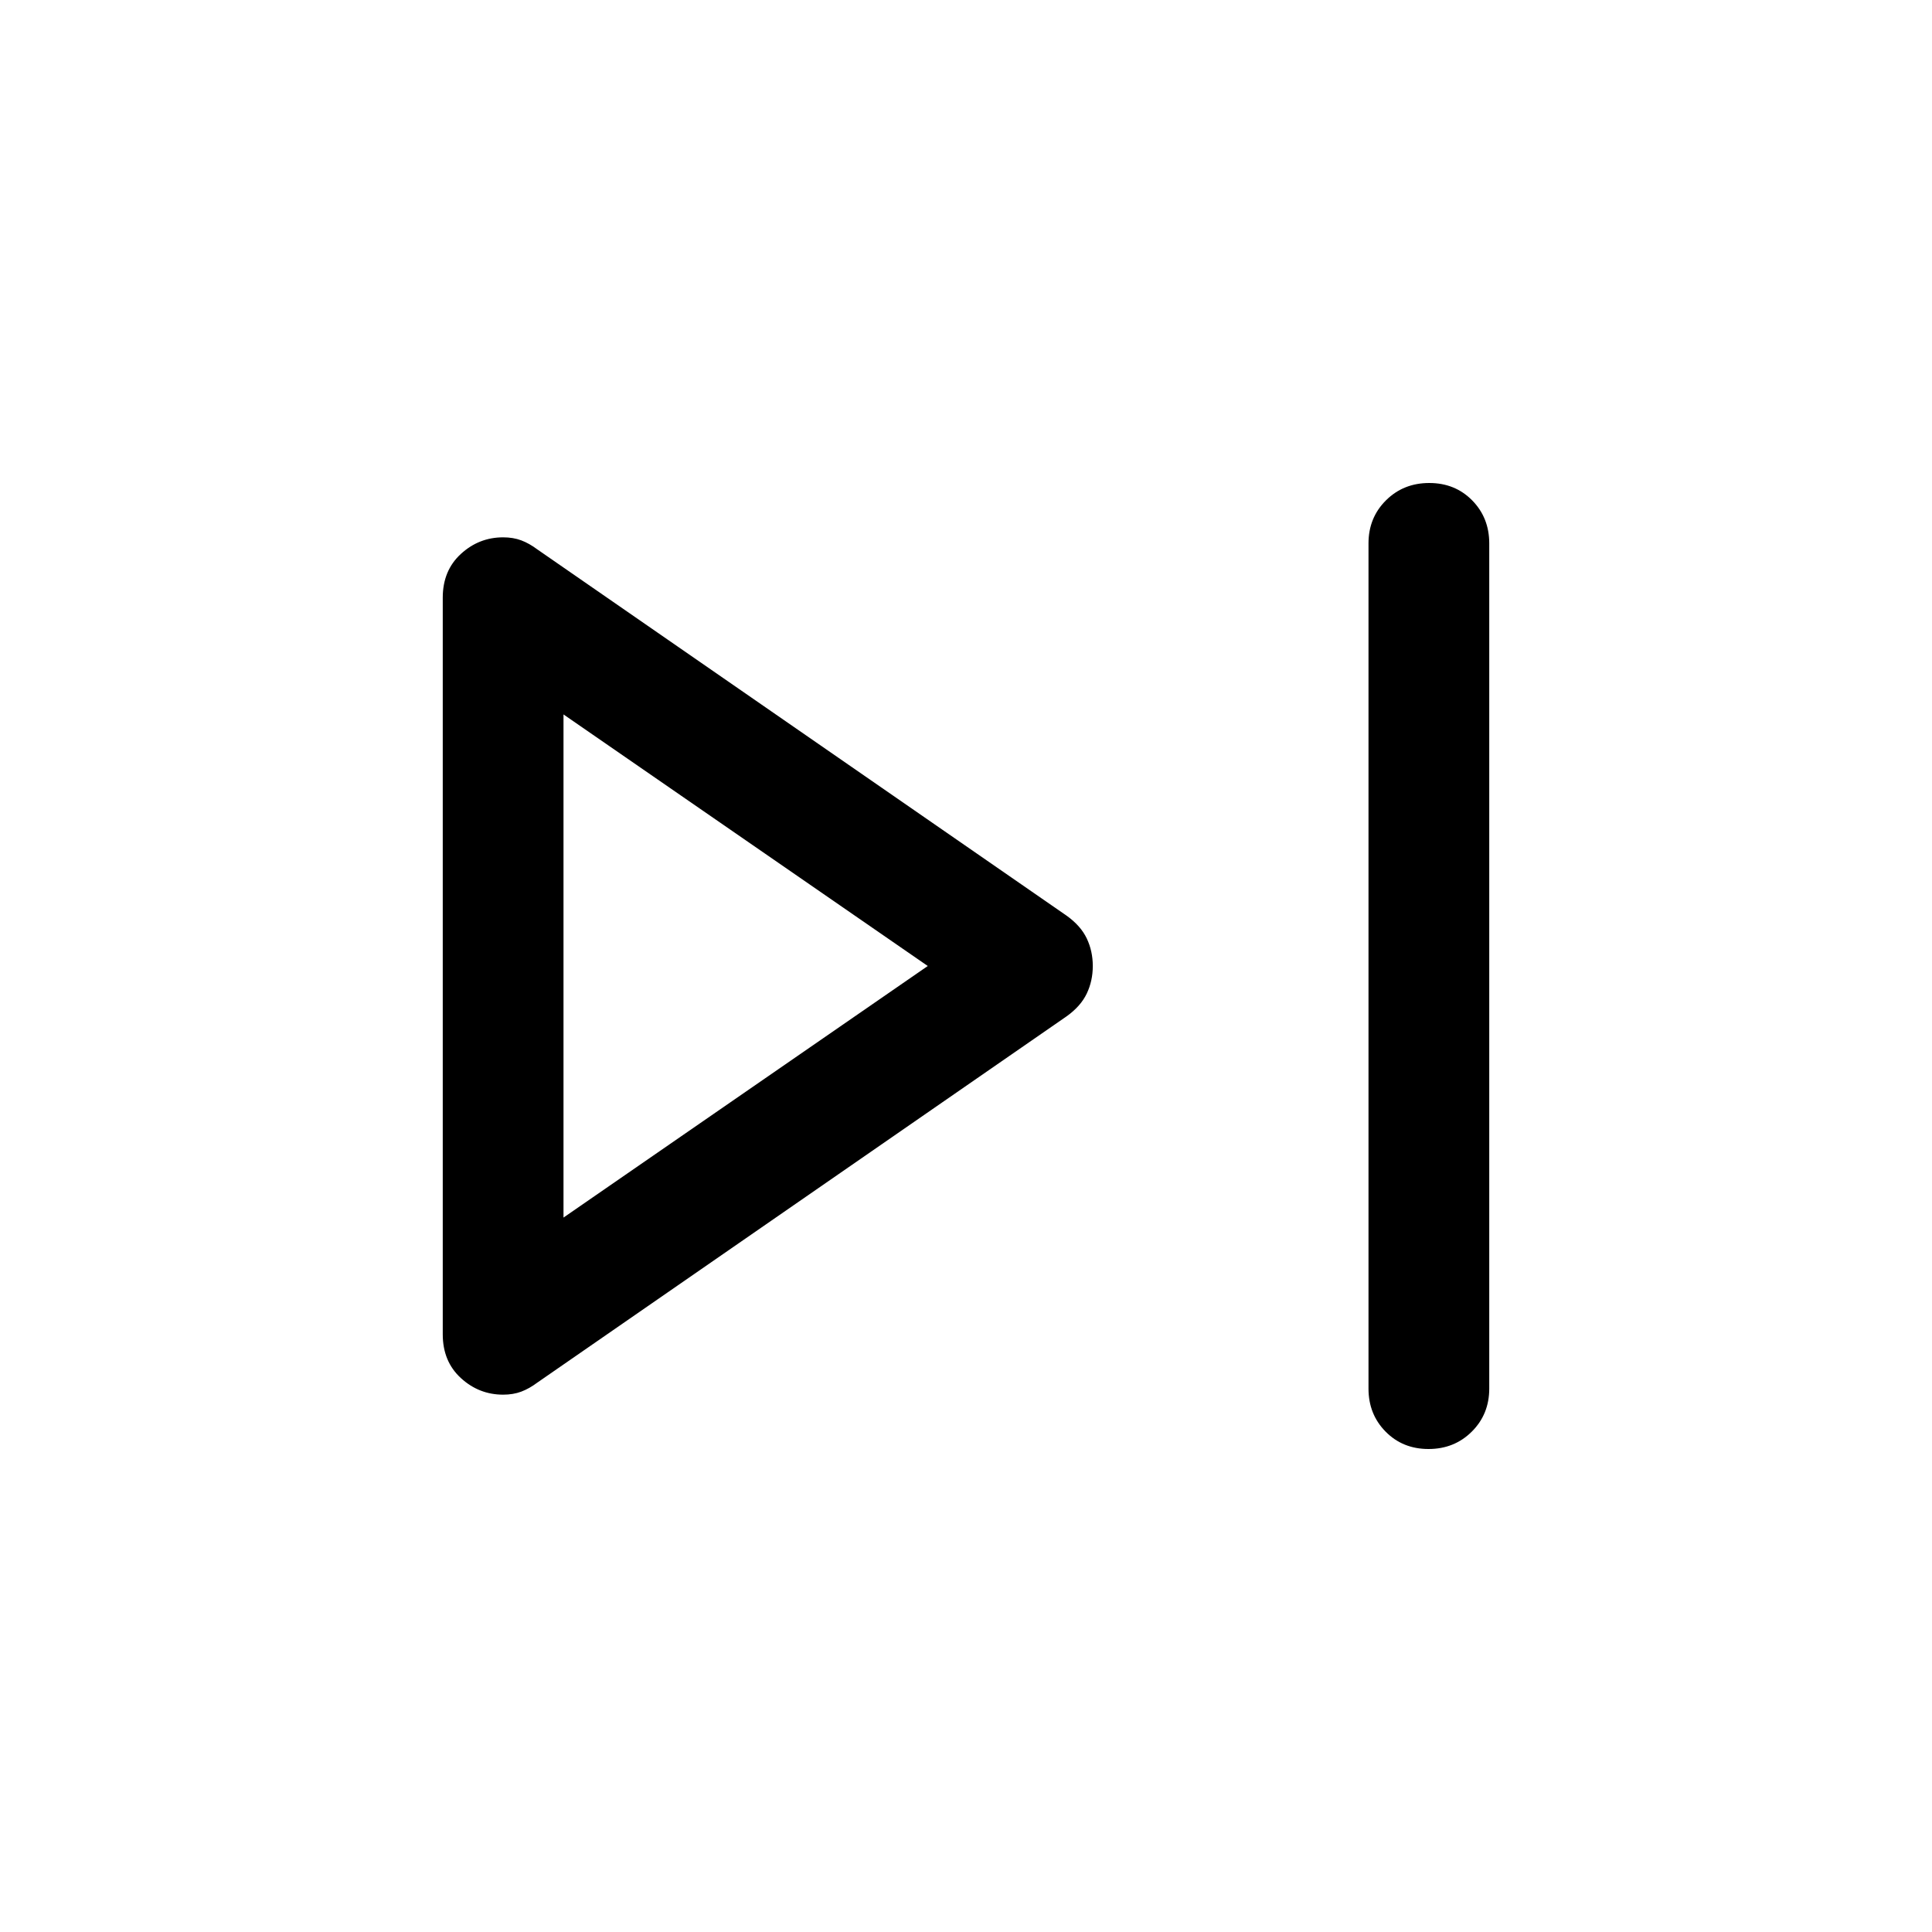
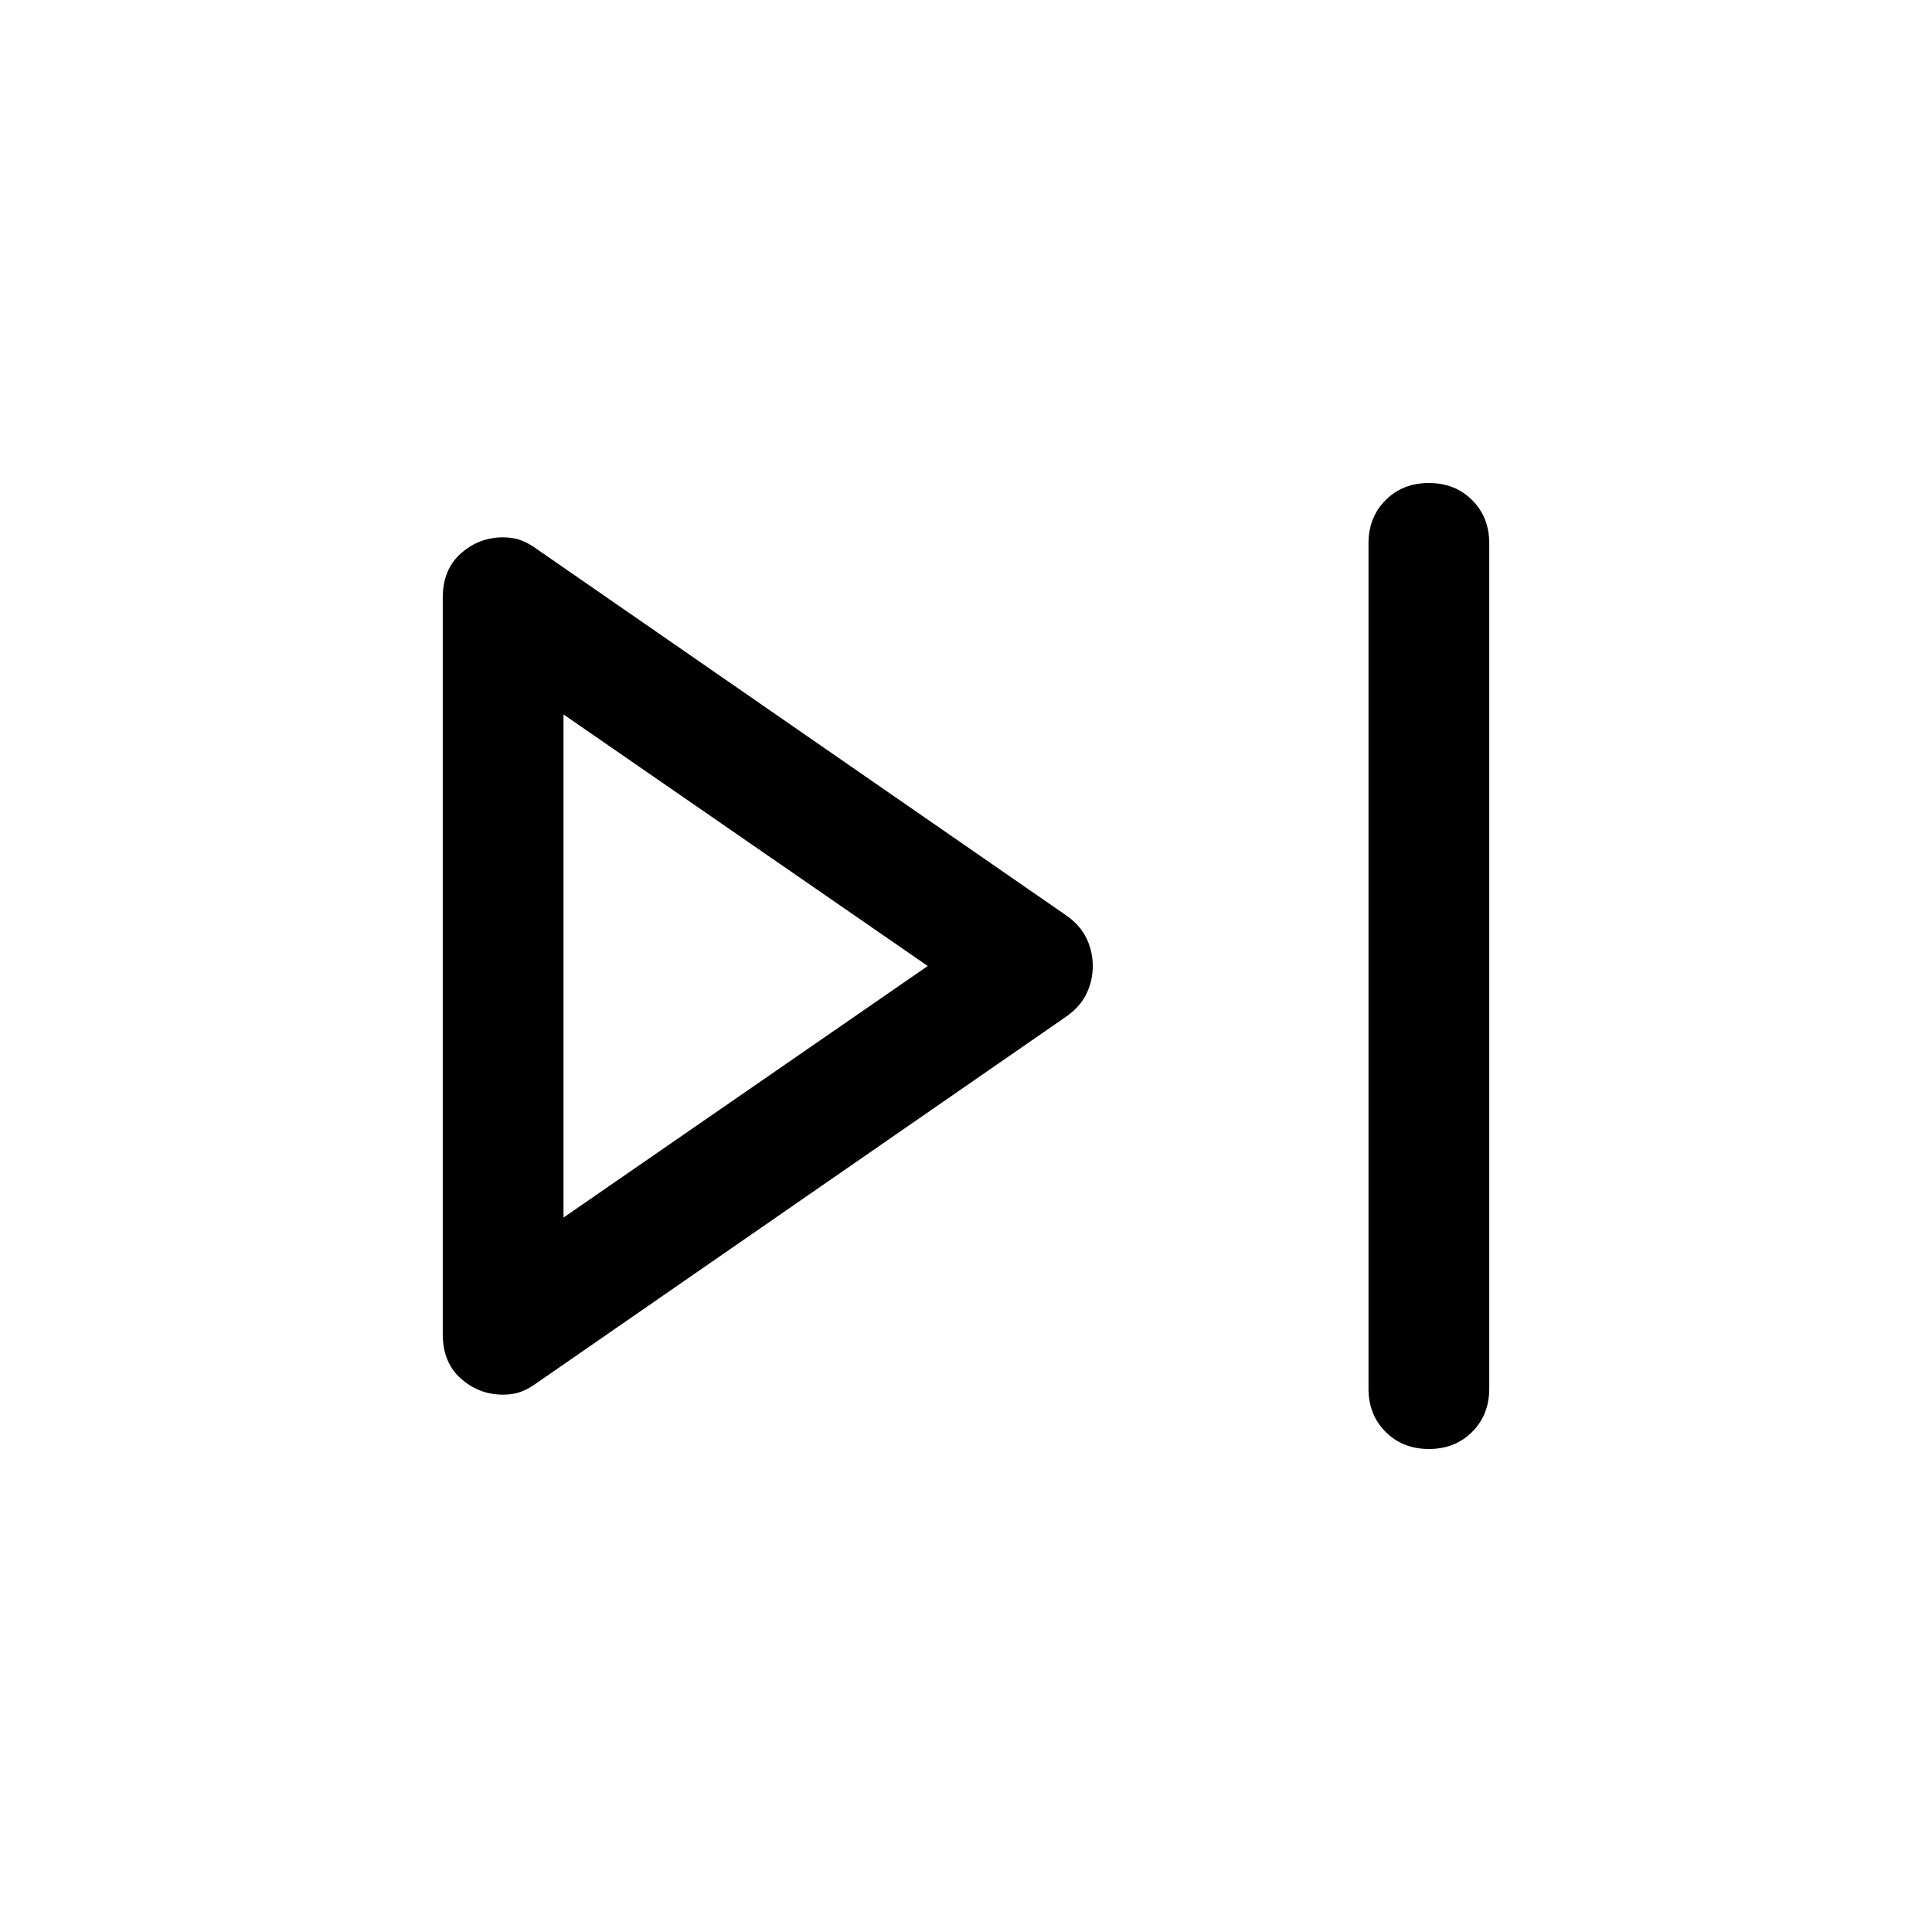
<svg xmlns="http://www.w3.org/2000/svg" height="48" viewBox="0 -960 960 960" width="48">
-   <path d="M680-270v-420q0-12.75 8.68-21.38 8.67-8.62 21.5-8.62 12.82 0 21.32 8.62 8.5 8.63 8.5 21.38v420q0 12.75-8.68 21.37-8.67 8.63-21.5 8.63-12.82 0-21.32-8.63-8.5-8.62-8.5-21.37Zm-460-27v-366q0-13.5 9-21.75t21-8.25q5 0 9 1.5t8 4.5l263 182q7 5 10 11.3 3 6.29 3 13.7 0 7.41-3 13.7-3 6.3-10 11.3L267-273q-4 3-8 4.5t-9 1.5q-12 0-21-8.25T220-297Zm60-183Zm0 125 181-125-181-125v250Z" />
+   <path d="M680-270v-420q0-13 8.5-21.5T710-720q13 0 21.5 8.5T740-690v420q0 13-8.5 21.5T710-240q-13 0-21.5-8.5T680-270Zm-460-27v-366q0-14 9-22t21-8q5 0 9 1.5t8 4.5l263 182q7 5 10 11.5t3 13.5q0 7-3 13.5T530-455L267-273q-4 3-8 4.5t-9 1.5q-12 0-21-8t-9-22Zm60-183Zm0 125 181-125-181-125v250Z" />
</svg>
